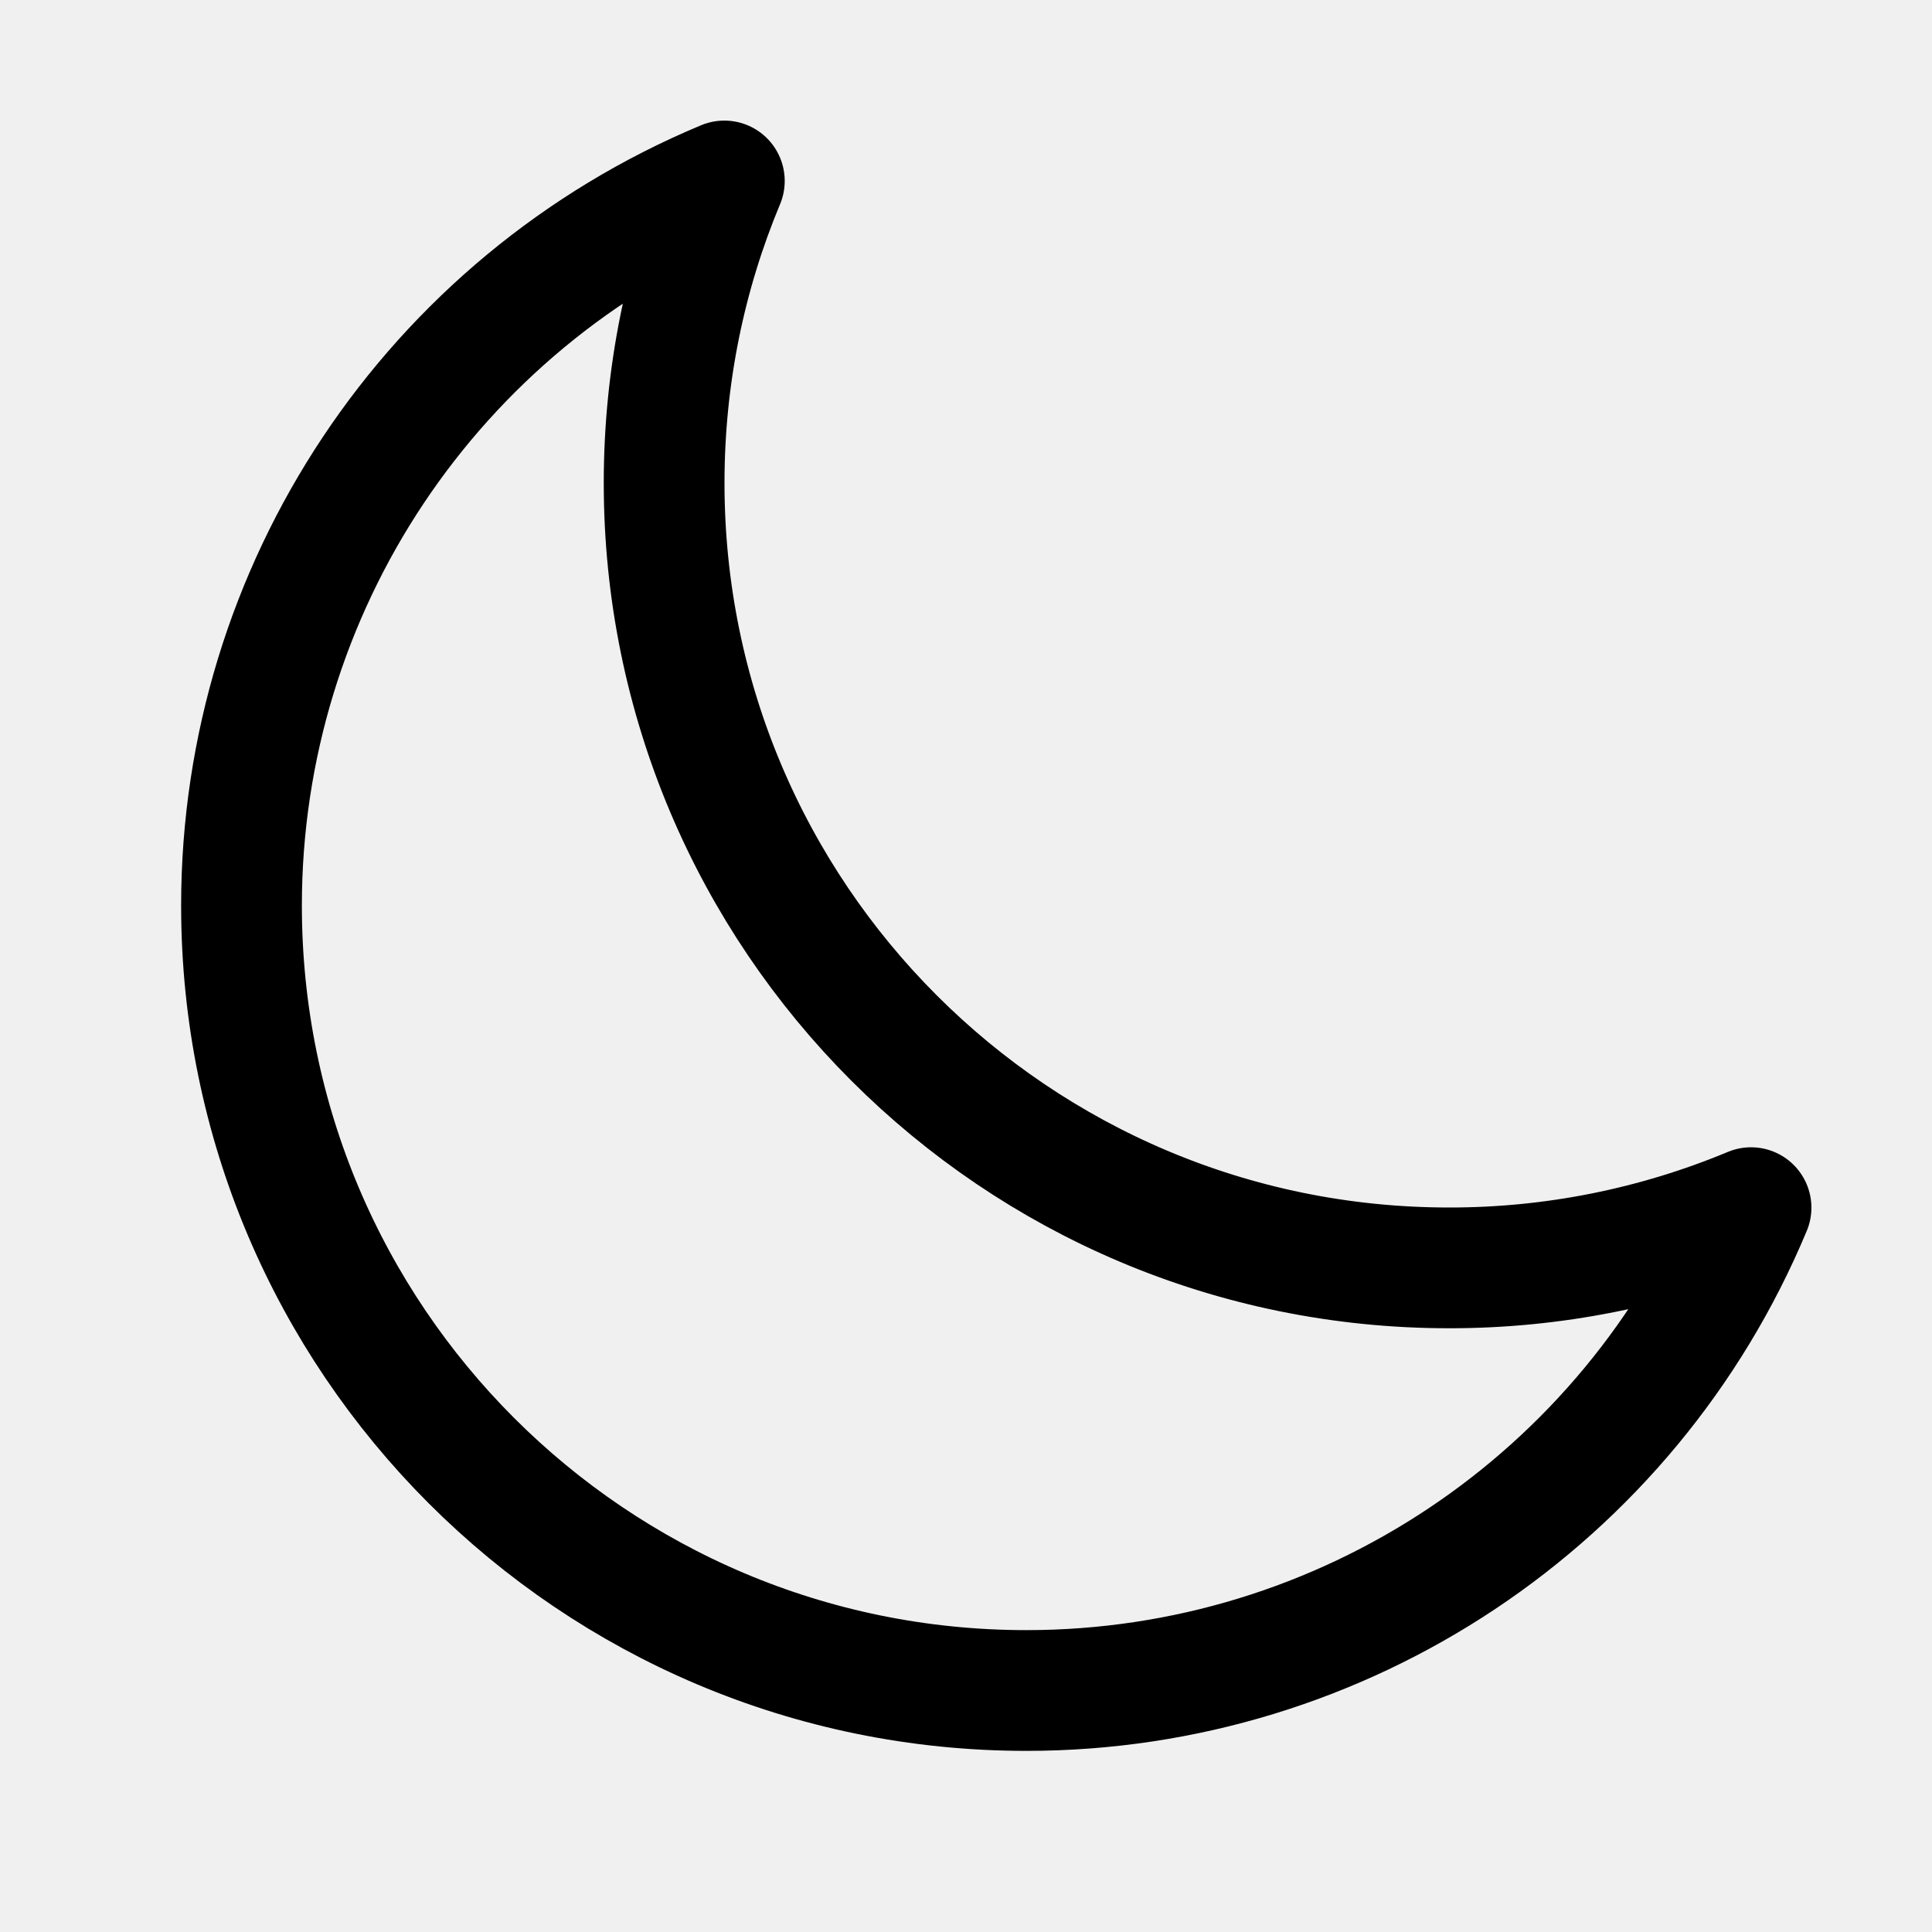
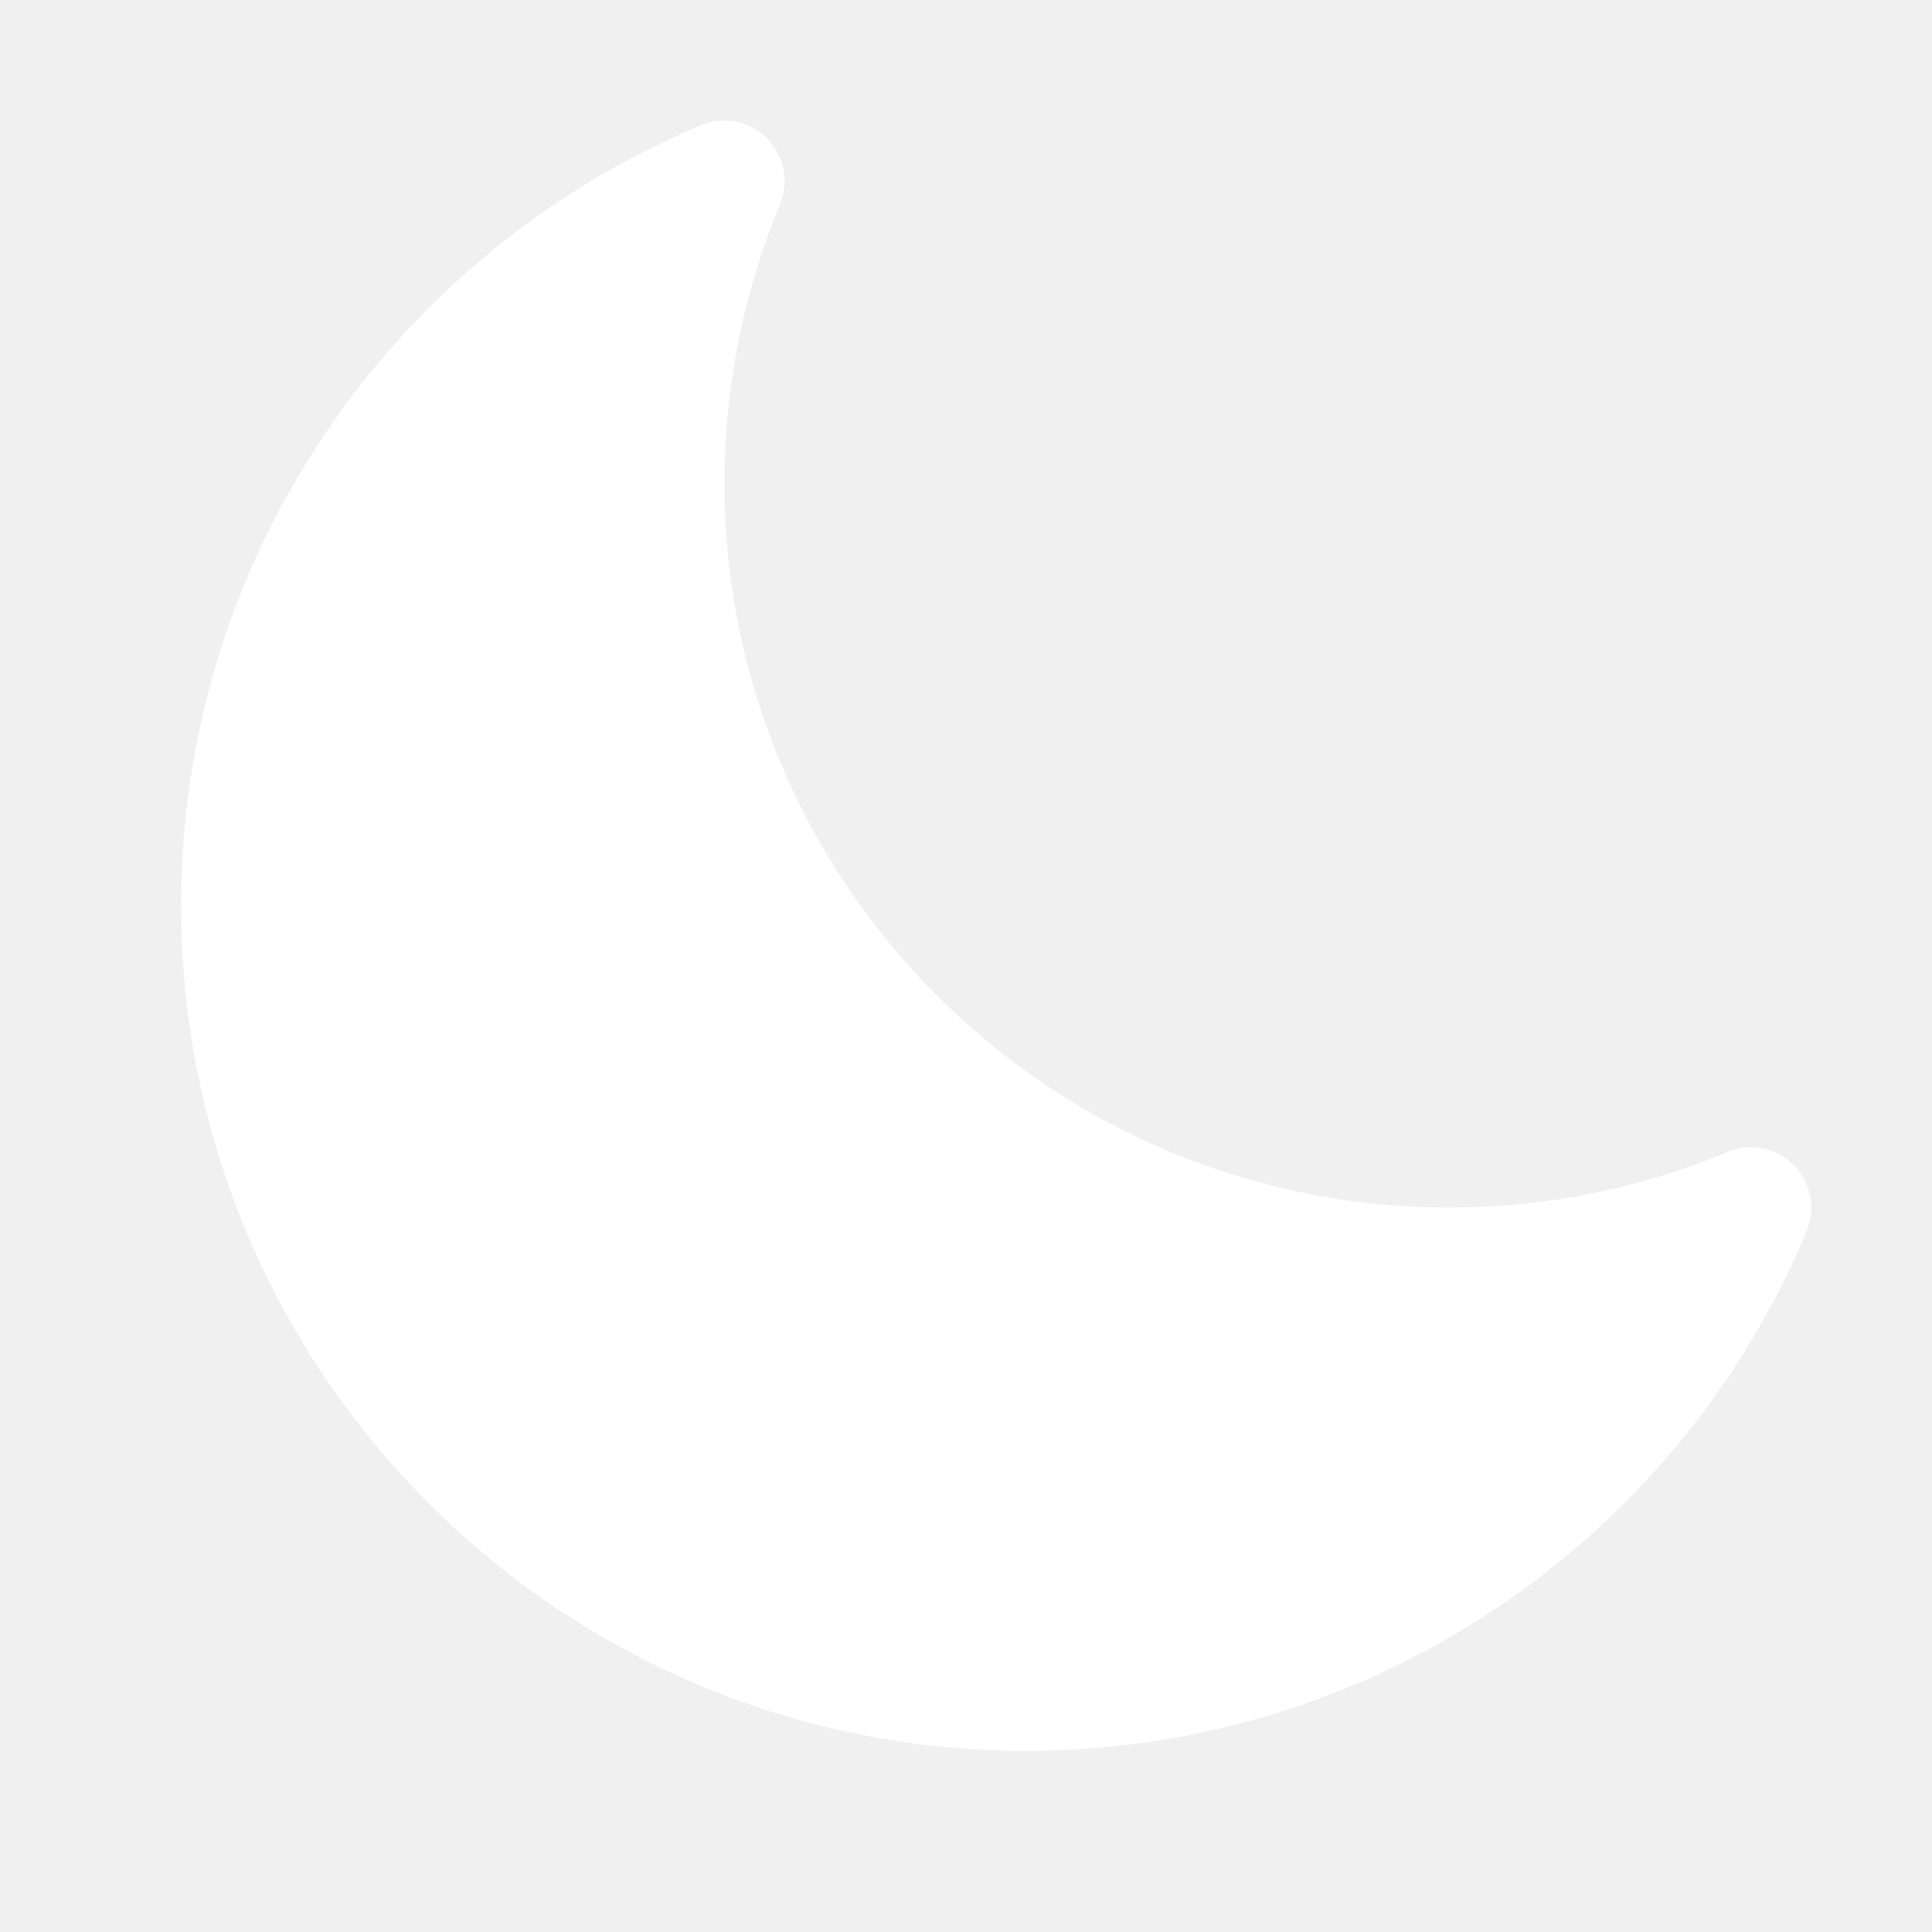
- <svg xmlns="http://www.w3.org/2000/svg" fill="none" viewBox="0 0 24 24" stroke-width="1.5" stroke="black" class="w-6 h-6">
-   <path stroke-linecap="round" stroke-linejoin="round" d="M21.752 15.002A9.718 9.718 0 0118 15.75c-5.385 0-9.75-4.365-9.75-9.75 0-1.33.266-2.597.748-3.752A9.753 9.753 0 003 11.25C3 16.635 7.365 21 12.75 21a9.753 9.753 0 009.002-5.998z" />
+ <svg xmlns="http://www.w3.org/2000/svg" viewBox="0 0 24 24" fill="white" class="w-6 h-6">
+   <path fill-rule="evenodd" d="M9.528 1.718a.75.75 0 01.162.819A8.97 8.97 0 009 6a9 9 0 009 9 8.97 8.97 0 003.463-.69.75.75 0 01.981.98 10.503 10.503 0 01-9.694 6.46c-5.799 0-10.5-4.701-10.5-10.5 0-4.368 2.667-8.112 6.46-9.694a.75.75 0 01.818.162z" clip-rule="evenodd" />
</svg>
